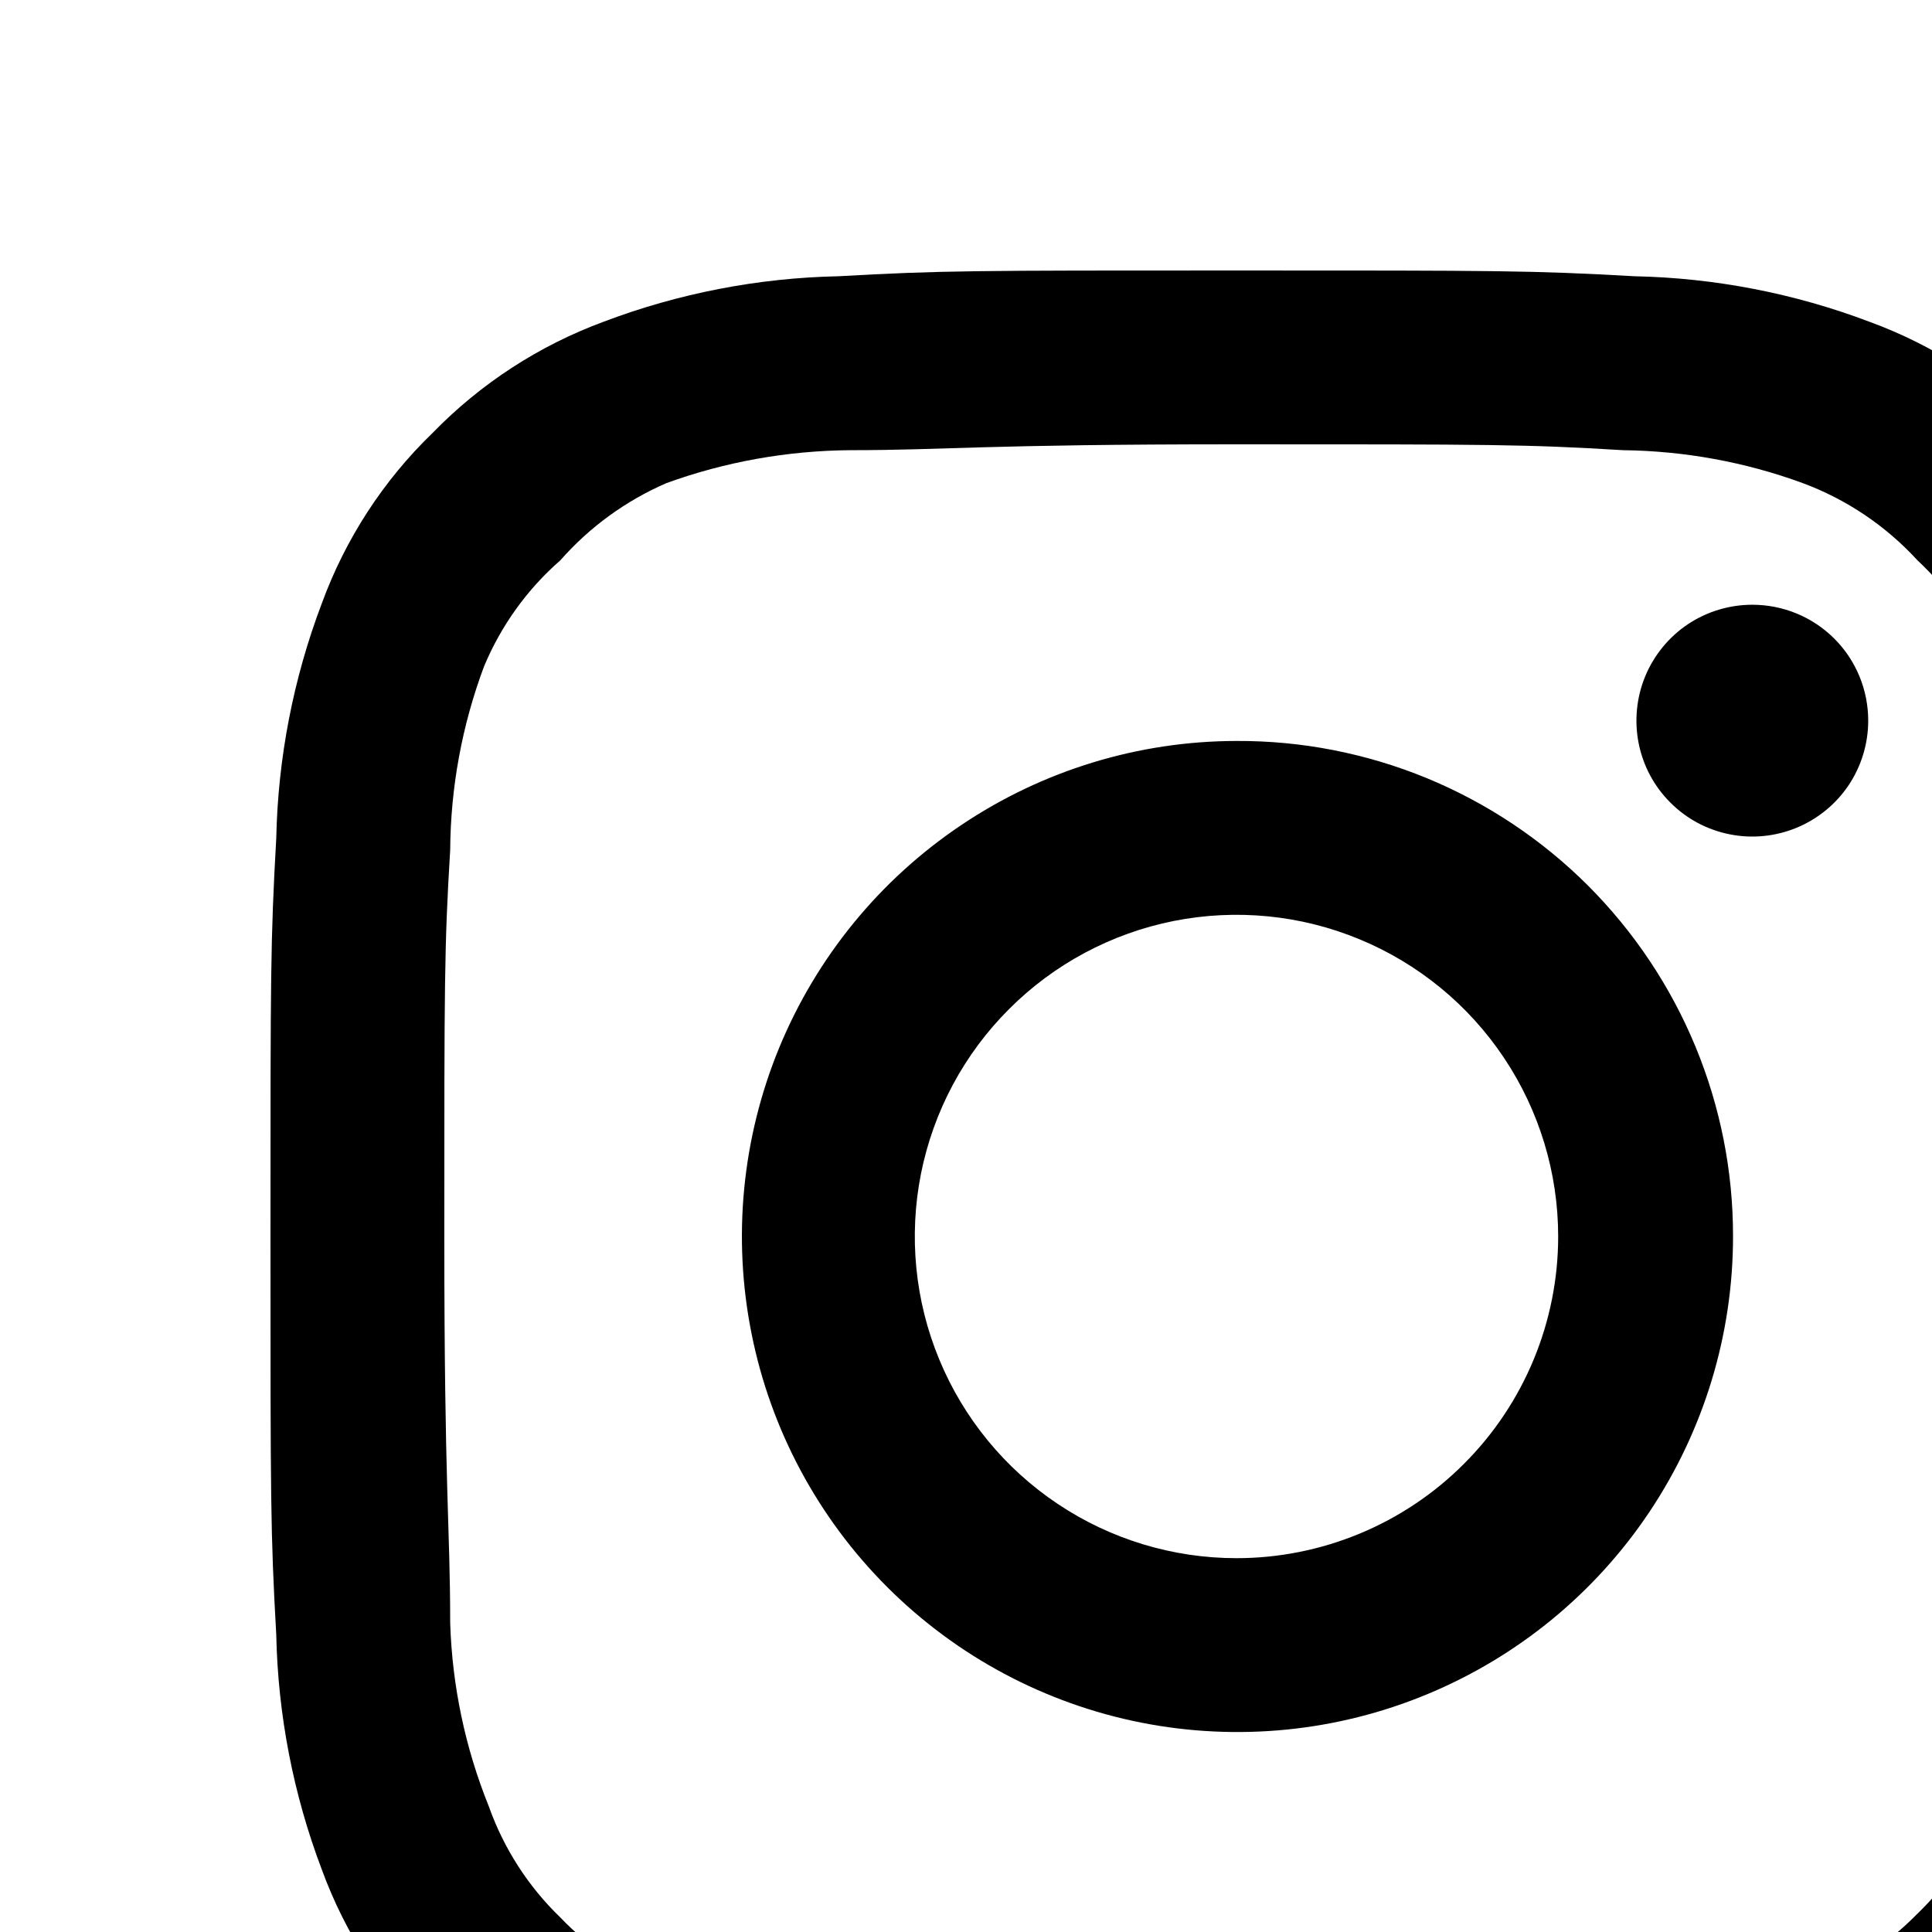
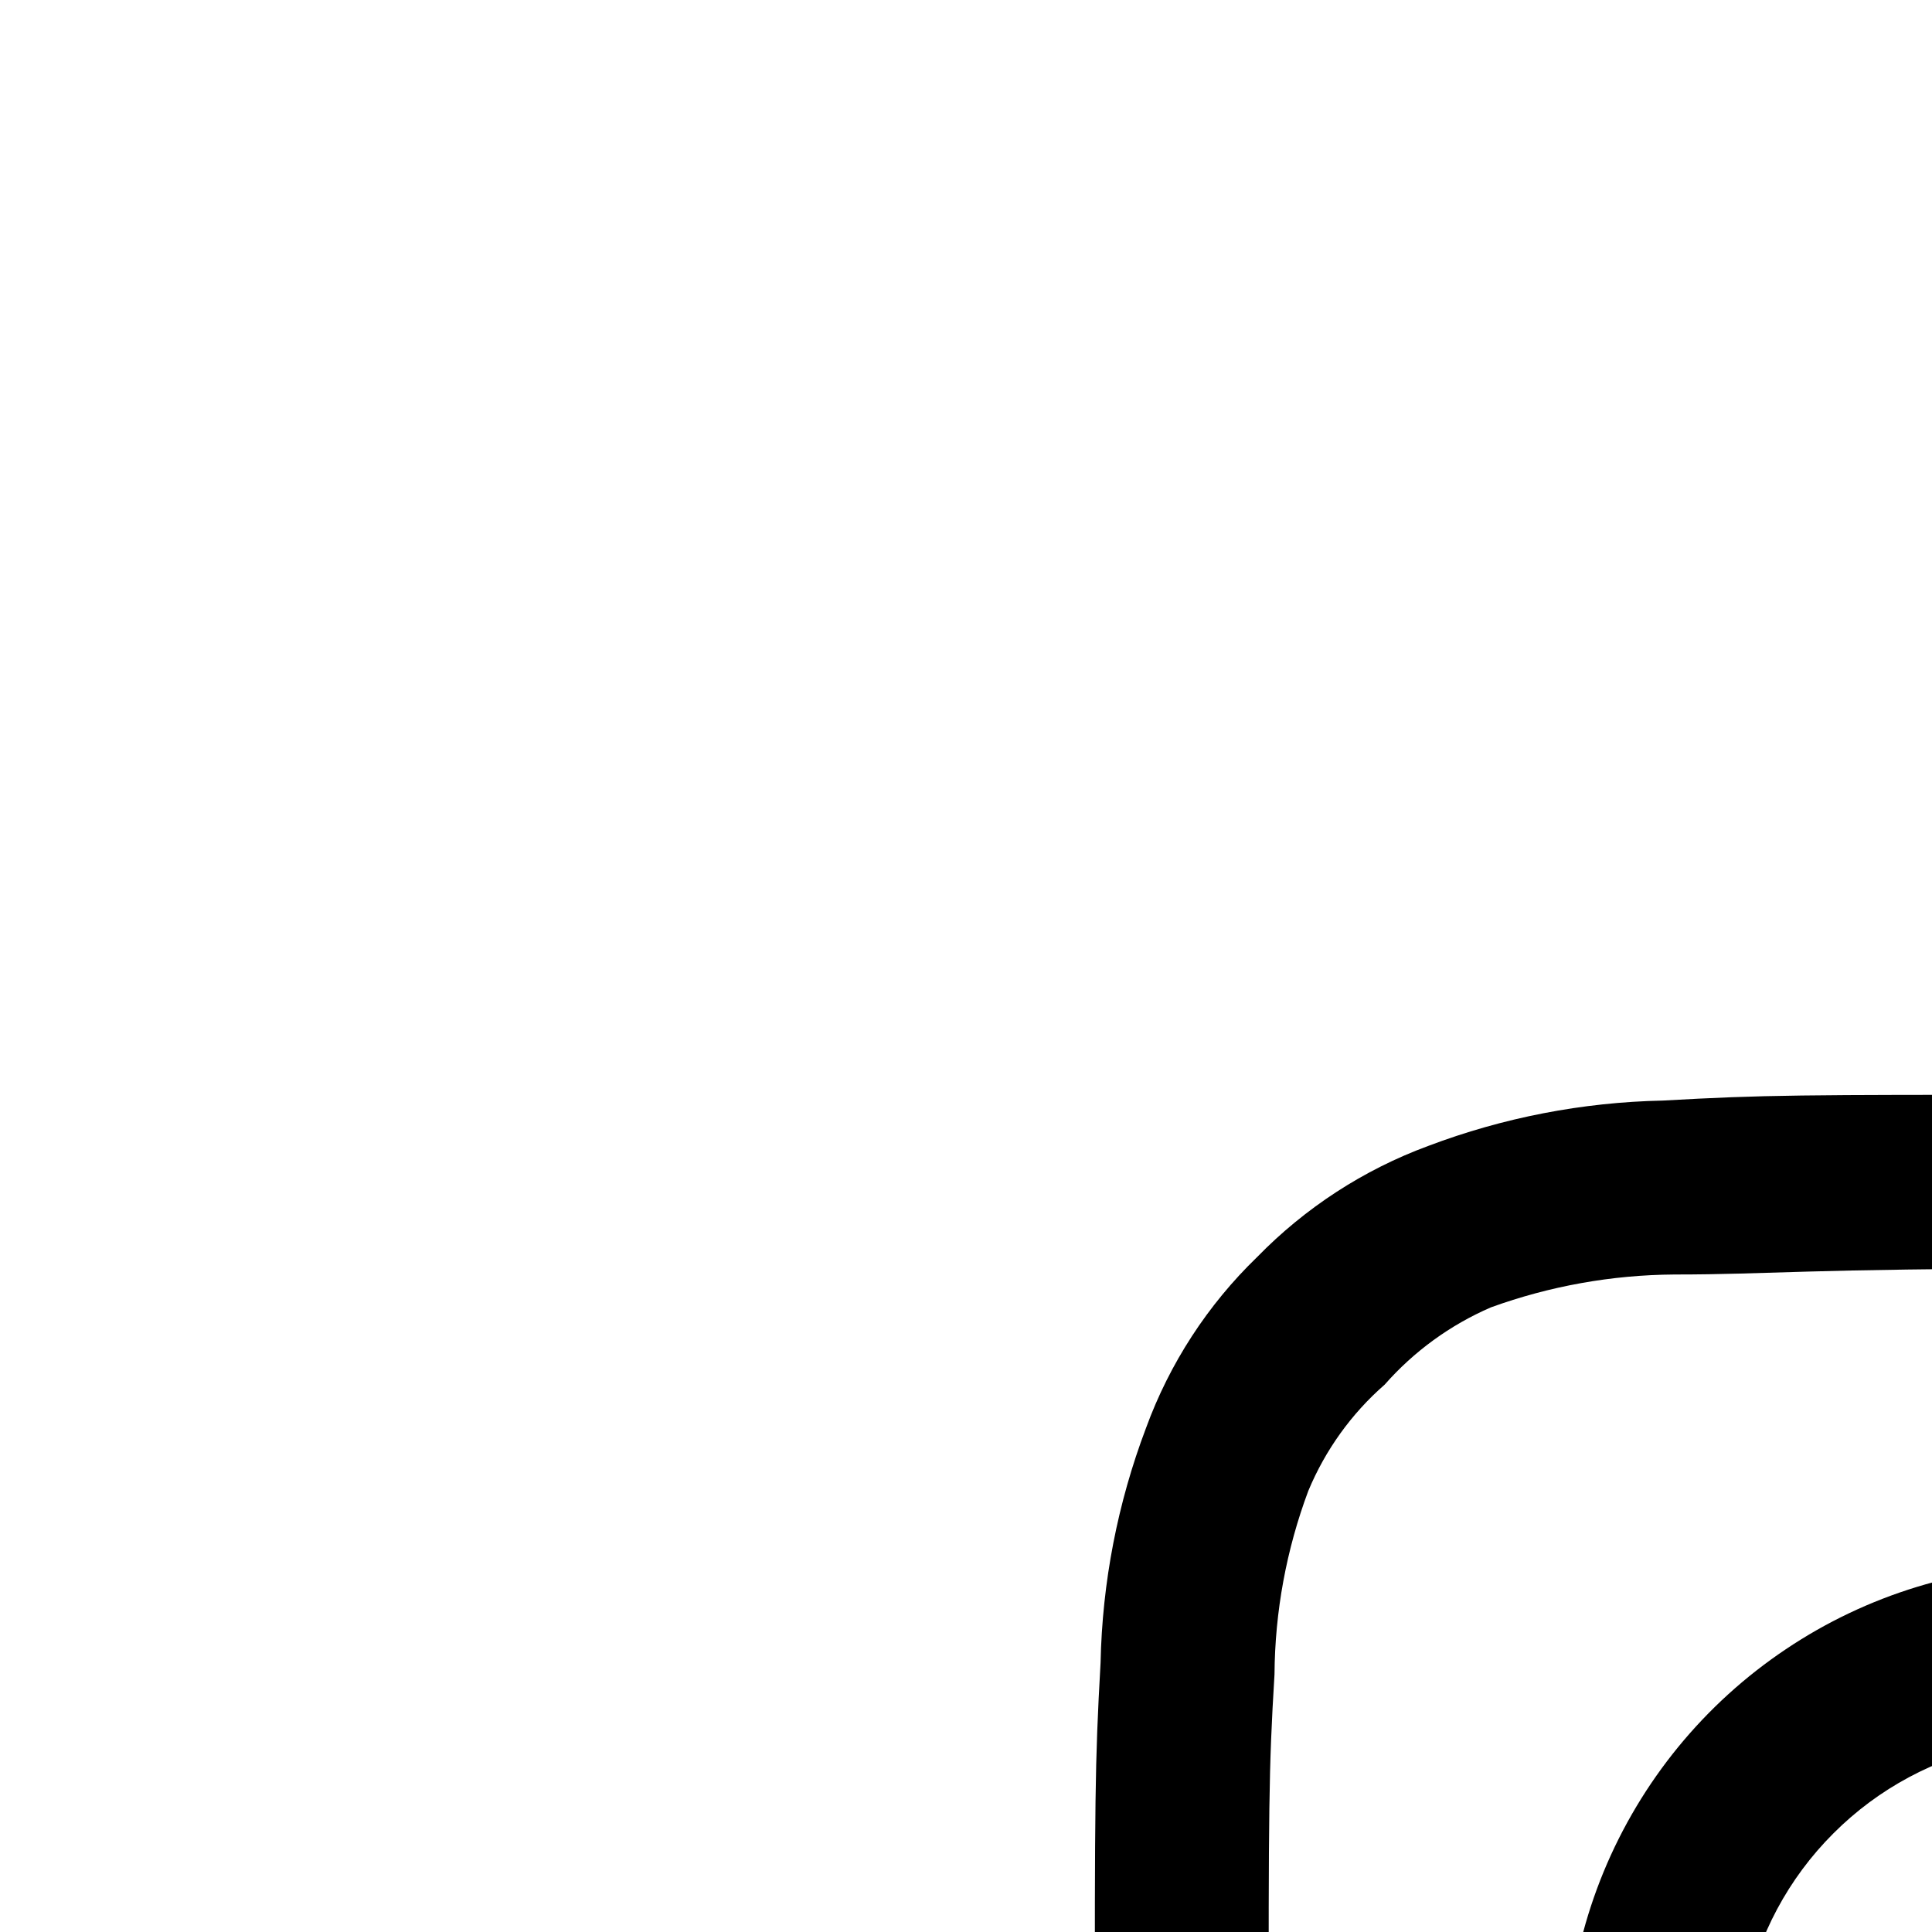
<svg xmlns="http://www.w3.org/2000/svg" width="100%" height="100%" viewBox="0 0 100% 100%" fill="none">
-   <path d="M17.006 5.869C16.784 5.869 16.566 5.935 16.381 6.058C16.196 6.182 16.052 6.358 15.967 6.563C15.882 6.769 15.86 6.995 15.903 7.213C15.946 7.431 16.053 7.632 16.211 7.789C16.368 7.947 16.569 8.054 16.787 8.097C17.005 8.141 17.231 8.118 17.437 8.033C17.642 7.948 17.818 7.804 17.942 7.619C18.065 7.434 18.131 7.216 18.131 6.994C18.131 6.695 18.013 6.409 17.802 6.198C17.591 5.987 17.305 5.869 17.006 5.869ZM21.319 8.137C21.3 7.36 21.155 6.59 20.887 5.859C20.649 5.234 20.278 4.668 19.8 4.2C19.336 3.719 18.768 3.351 18.141 3.122C17.412 2.846 16.641 2.697 15.863 2.681C14.869 2.625 14.55 2.625 12 2.625C9.45 2.625 9.131 2.625 8.137 2.681C7.359 2.697 6.588 2.846 5.859 3.122C5.233 3.353 4.666 3.721 4.2 4.2C3.719 4.664 3.351 5.232 3.122 5.859C2.846 6.588 2.697 7.359 2.681 8.137C2.625 9.131 2.625 9.45 2.625 12C2.625 14.55 2.625 14.869 2.681 15.863C2.697 16.641 2.846 17.412 3.122 18.141C3.351 18.768 3.719 19.336 4.2 19.8C4.666 20.279 5.233 20.647 5.859 20.878C6.588 21.154 7.359 21.303 8.137 21.319C9.131 21.375 9.45 21.375 12 21.375C14.55 21.375 14.869 21.375 15.863 21.319C16.641 21.303 17.412 21.154 18.141 20.878C18.768 20.649 19.336 20.28 19.8 19.8C20.28 19.334 20.652 18.767 20.887 18.141C21.155 17.41 21.3 16.64 21.319 15.863C21.319 14.869 21.375 14.55 21.375 12C21.375 9.45 21.375 9.131 21.319 8.137ZM19.631 15.75C19.624 16.345 19.517 16.935 19.312 17.494C19.163 17.902 18.922 18.27 18.609 18.572C18.305 18.882 17.937 19.122 17.531 19.275C16.972 19.479 16.383 19.587 15.787 19.594C14.85 19.641 14.503 19.65 12.037 19.65C9.572 19.65 9.225 19.65 8.287 19.594C7.67 19.605 7.054 19.51 6.469 19.312C6.08 19.151 5.729 18.912 5.438 18.609C5.126 18.308 4.889 17.939 4.744 17.531C4.515 16.964 4.388 16.361 4.369 15.75C4.369 14.812 4.312 14.466 4.312 12C4.312 9.534 4.312 9.188 4.369 8.25C4.373 7.642 4.484 7.039 4.697 6.469C4.862 6.073 5.115 5.72 5.438 5.438C5.722 5.115 6.074 4.859 6.469 4.688C7.04 4.481 7.643 4.374 8.25 4.369C9.188 4.369 9.534 4.312 12 4.312C14.466 4.312 14.812 4.312 15.75 4.369C16.345 4.376 16.935 4.483 17.494 4.688C17.92 4.846 18.302 5.103 18.609 5.438C18.917 5.725 19.157 6.078 19.312 6.469C19.521 7.04 19.629 7.642 19.631 8.25C19.678 9.188 19.688 9.534 19.688 12C19.688 14.466 19.678 14.812 19.631 15.75ZM12 7.191C11.049 7.192 10.12 7.476 9.331 8.006C8.541 8.535 7.926 9.287 7.563 10.166C7.201 11.045 7.107 12.012 7.294 12.944C7.48 13.876 7.939 14.732 8.612 15.404C9.285 16.076 10.142 16.533 11.075 16.718C12.007 16.902 12.974 16.807 13.852 16.442C14.73 16.078 15.481 15.462 16.009 14.671C16.537 13.88 16.819 12.951 16.819 12C16.82 11.367 16.696 10.741 16.454 10.156C16.212 9.571 15.857 9.04 15.41 8.593C14.962 8.146 14.43 7.792 13.845 7.551C13.26 7.311 12.633 7.188 12 7.191ZM12 15.122C11.383 15.122 10.779 14.939 10.266 14.596C9.752 14.253 9.352 13.765 9.116 13.195C8.879 12.624 8.818 11.996 8.938 11.391C9.059 10.785 9.356 10.229 9.793 9.793C10.229 9.356 10.785 9.059 11.391 8.938C11.996 8.818 12.624 8.879 13.195 9.116C13.765 9.352 14.253 9.752 14.596 10.266C14.939 10.779 15.122 11.383 15.122 12C15.122 12.41 15.041 12.816 14.884 13.195C14.727 13.573 14.497 13.918 14.207 14.207C13.918 14.497 13.573 14.727 13.195 14.884C12.816 15.041 12.41 15.122 12 15.122Z" fill="currentColor" />
+   <path d="M25.006 13.869C24.784 13.869 24.566 13.935 24.381 14.058C24.196 14.182 24.052 14.358 23.967 14.563C23.882 14.769 23.86 14.995 23.903 15.213C23.946 15.431 24.053 15.632 24.211 15.789C24.368 15.947 24.569 16.054 24.787 16.097C25.005 16.14 25.231 16.118 25.437 16.033C25.642 15.948 25.818 15.804 25.942 15.619C26.065 15.434 26.131 15.216 26.131 14.994C26.131 14.695 26.013 14.409 25.802 14.198C25.591 13.987 25.305 13.869 25.006 13.869V13.869ZM29.319 16.137C29.3 15.36 29.155 14.59 28.887 13.859C28.649 13.234 28.278 12.668 27.8 12.2C27.336 11.72 26.768 11.351 26.141 11.122C25.412 10.846 24.641 10.697 23.863 10.681C22.869 10.625 22.55 10.625 20 10.625C17.45 10.625 17.131 10.625 16.137 10.681C15.359 10.697 14.588 10.846 13.859 11.122C13.233 11.353 12.666 11.722 12.2 12.2C11.72 12.664 11.351 13.232 11.122 13.859C10.846 14.588 10.697 15.359 10.681 16.137C10.625 17.131 10.625 17.45 10.625 20C10.625 22.55 10.625 22.869 10.681 23.863C10.697 24.641 10.846 25.412 11.122 26.141C11.351 26.768 11.72 27.336 12.2 27.8C12.666 28.279 13.233 28.647 13.859 28.878C14.588 29.154 15.359 29.303 16.137 29.319C17.131 29.375 17.45 29.375 20 29.375C22.55 29.375 22.869 29.375 23.863 29.319C24.641 29.303 25.412 29.154 26.141 28.878C26.768 28.649 27.336 28.28 27.8 27.8C28.28 27.334 28.652 26.767 28.887 26.141C29.155 25.41 29.3 24.64 29.319 23.863C29.319 22.869 29.375 22.55 29.375 20C29.375 17.45 29.375 17.131 29.319 16.137V16.137ZM27.631 23.75C27.624 24.345 27.517 24.935 27.312 25.494C27.163 25.902 26.922 26.27 26.609 26.572C26.305 26.882 25.937 27.122 25.531 27.275C24.972 27.479 24.383 27.587 23.788 27.594C22.85 27.641 22.503 27.65 20.038 27.65C17.572 27.65 17.225 27.65 16.288 27.594C15.67 27.605 15.054 27.51 14.469 27.312C14.08 27.151 13.729 26.912 13.438 26.609C13.126 26.308 12.889 25.939 12.744 25.531C12.515 24.964 12.388 24.361 12.369 23.75C12.369 22.812 12.312 22.466 12.312 20C12.312 17.534 12.312 17.188 12.369 16.25C12.373 15.642 12.484 15.039 12.697 14.469C12.862 14.073 13.115 13.72 13.438 13.438C13.722 13.115 14.074 12.859 14.469 12.688C15.04 12.481 15.643 12.373 16.25 12.369C17.188 12.369 17.534 12.312 20 12.312C22.466 12.312 22.812 12.312 23.75 12.369C24.345 12.376 24.935 12.483 25.494 12.688C25.92 12.846 26.302 13.103 26.609 13.438C26.917 13.726 27.157 14.078 27.312 14.469C27.521 15.04 27.629 15.642 27.631 16.25C27.678 17.188 27.688 17.534 27.688 20C27.688 22.466 27.678 22.812 27.631 23.75ZM20 15.191C19.049 15.193 18.12 15.476 17.331 16.006C16.541 16.535 15.926 17.287 15.563 18.166C15.201 19.045 15.107 20.012 15.294 20.944C15.48 21.876 15.939 22.732 16.612 23.404C17.285 24.076 18.142 24.533 19.075 24.718C20.007 24.902 20.974 24.807 21.852 24.442C22.73 24.078 23.481 23.462 24.009 22.671C24.537 21.88 24.819 20.951 24.819 20C24.82 19.367 24.696 18.741 24.454 18.156C24.212 17.571 23.857 17.04 23.41 16.593C22.962 16.146 22.43 15.792 21.845 15.552C21.26 15.311 20.633 15.188 20 15.191V15.191ZM20 23.122C19.383 23.122 18.779 22.939 18.266 22.596C17.752 22.253 17.352 21.765 17.116 21.195C16.88 20.624 16.818 19.997 16.938 19.391C17.059 18.785 17.356 18.229 17.793 17.793C18.229 17.356 18.785 17.059 19.391 16.938C19.997 16.818 20.624 16.88 21.195 17.116C21.765 17.352 22.253 17.752 22.596 18.266C22.939 18.779 23.122 19.383 23.122 20C23.122 20.41 23.041 20.816 22.884 21.195C22.727 21.573 22.497 21.918 22.207 22.207C21.918 22.497 21.573 22.727 21.195 22.884C20.816 23.041 20.41 23.122 20 23.122V23.122Z" fill="currentColor" />
</svg>
